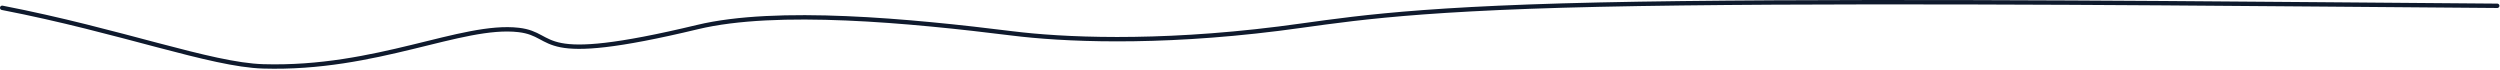
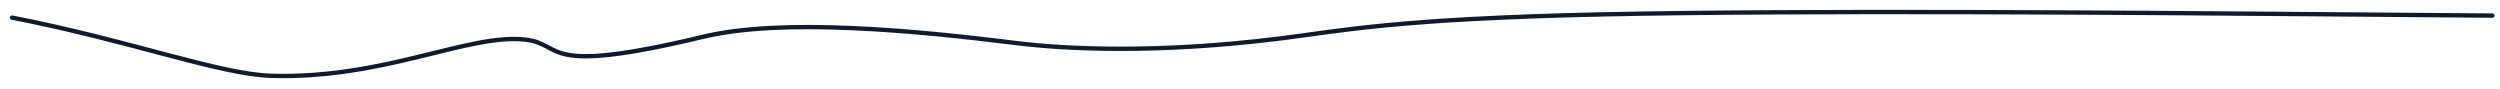
- <svg xmlns="http://www.w3.org/2000/svg" width="505" height="14" viewBox="0 0 505 14" fill="none">
+ <svg xmlns="http://www.w3.org/2000/svg" overflow="visible" width="508" height="18" viewBox="-2 -2 508 18" fill="none">
  <path d="M504.441 1.172C504.045 1.172 503.649 1.172 468.719 0.885C433.788 0.599 364.336 0.026 322.993 0.937C281.65 1.847 270.521 4.259 258.278 5.796C233.135 8.951 214.305 7.971 204.491 6.749C183.817 4.174 156.914 1.621 140.892 5.468C107.432 13.5 112.9 6.994 104.778 6.053C93.295 4.722 76.114 14.095 53.149 13.406C42.552 13.088 24.43 6.227 0.441 1.579" stroke="#0F1A2D" stroke-width="0.885" stroke-linecap="round" />
</svg>
